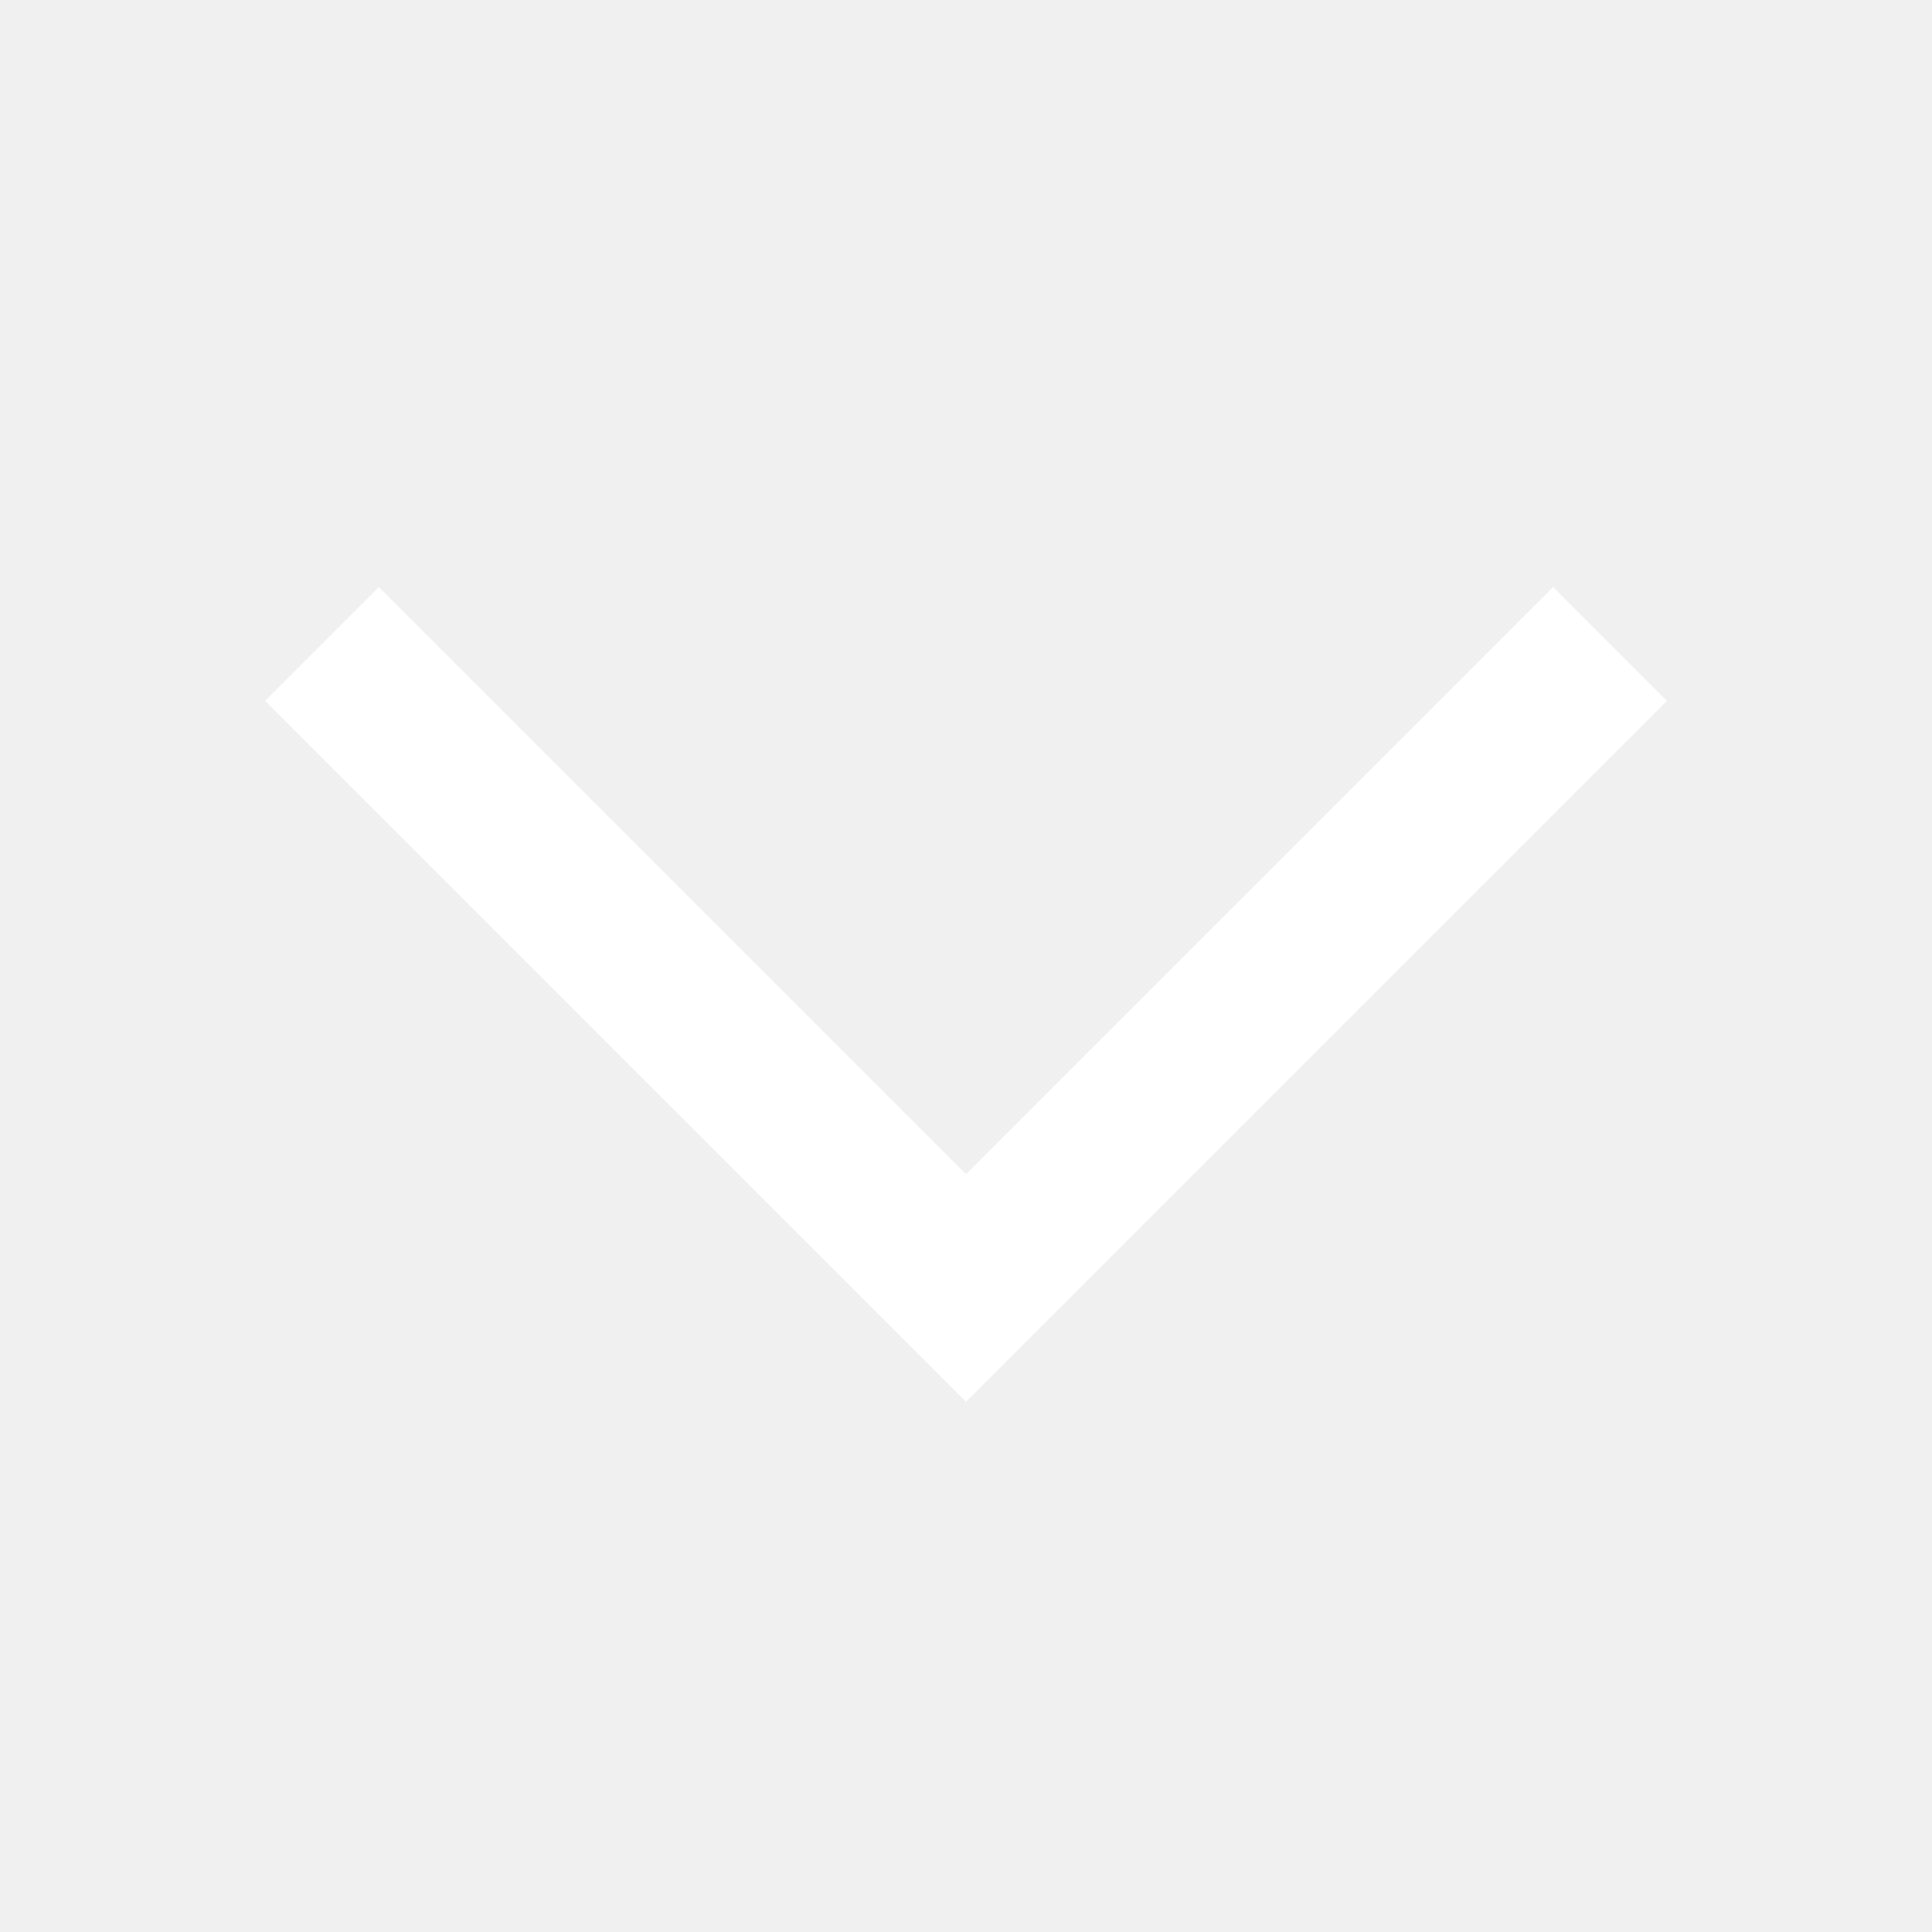
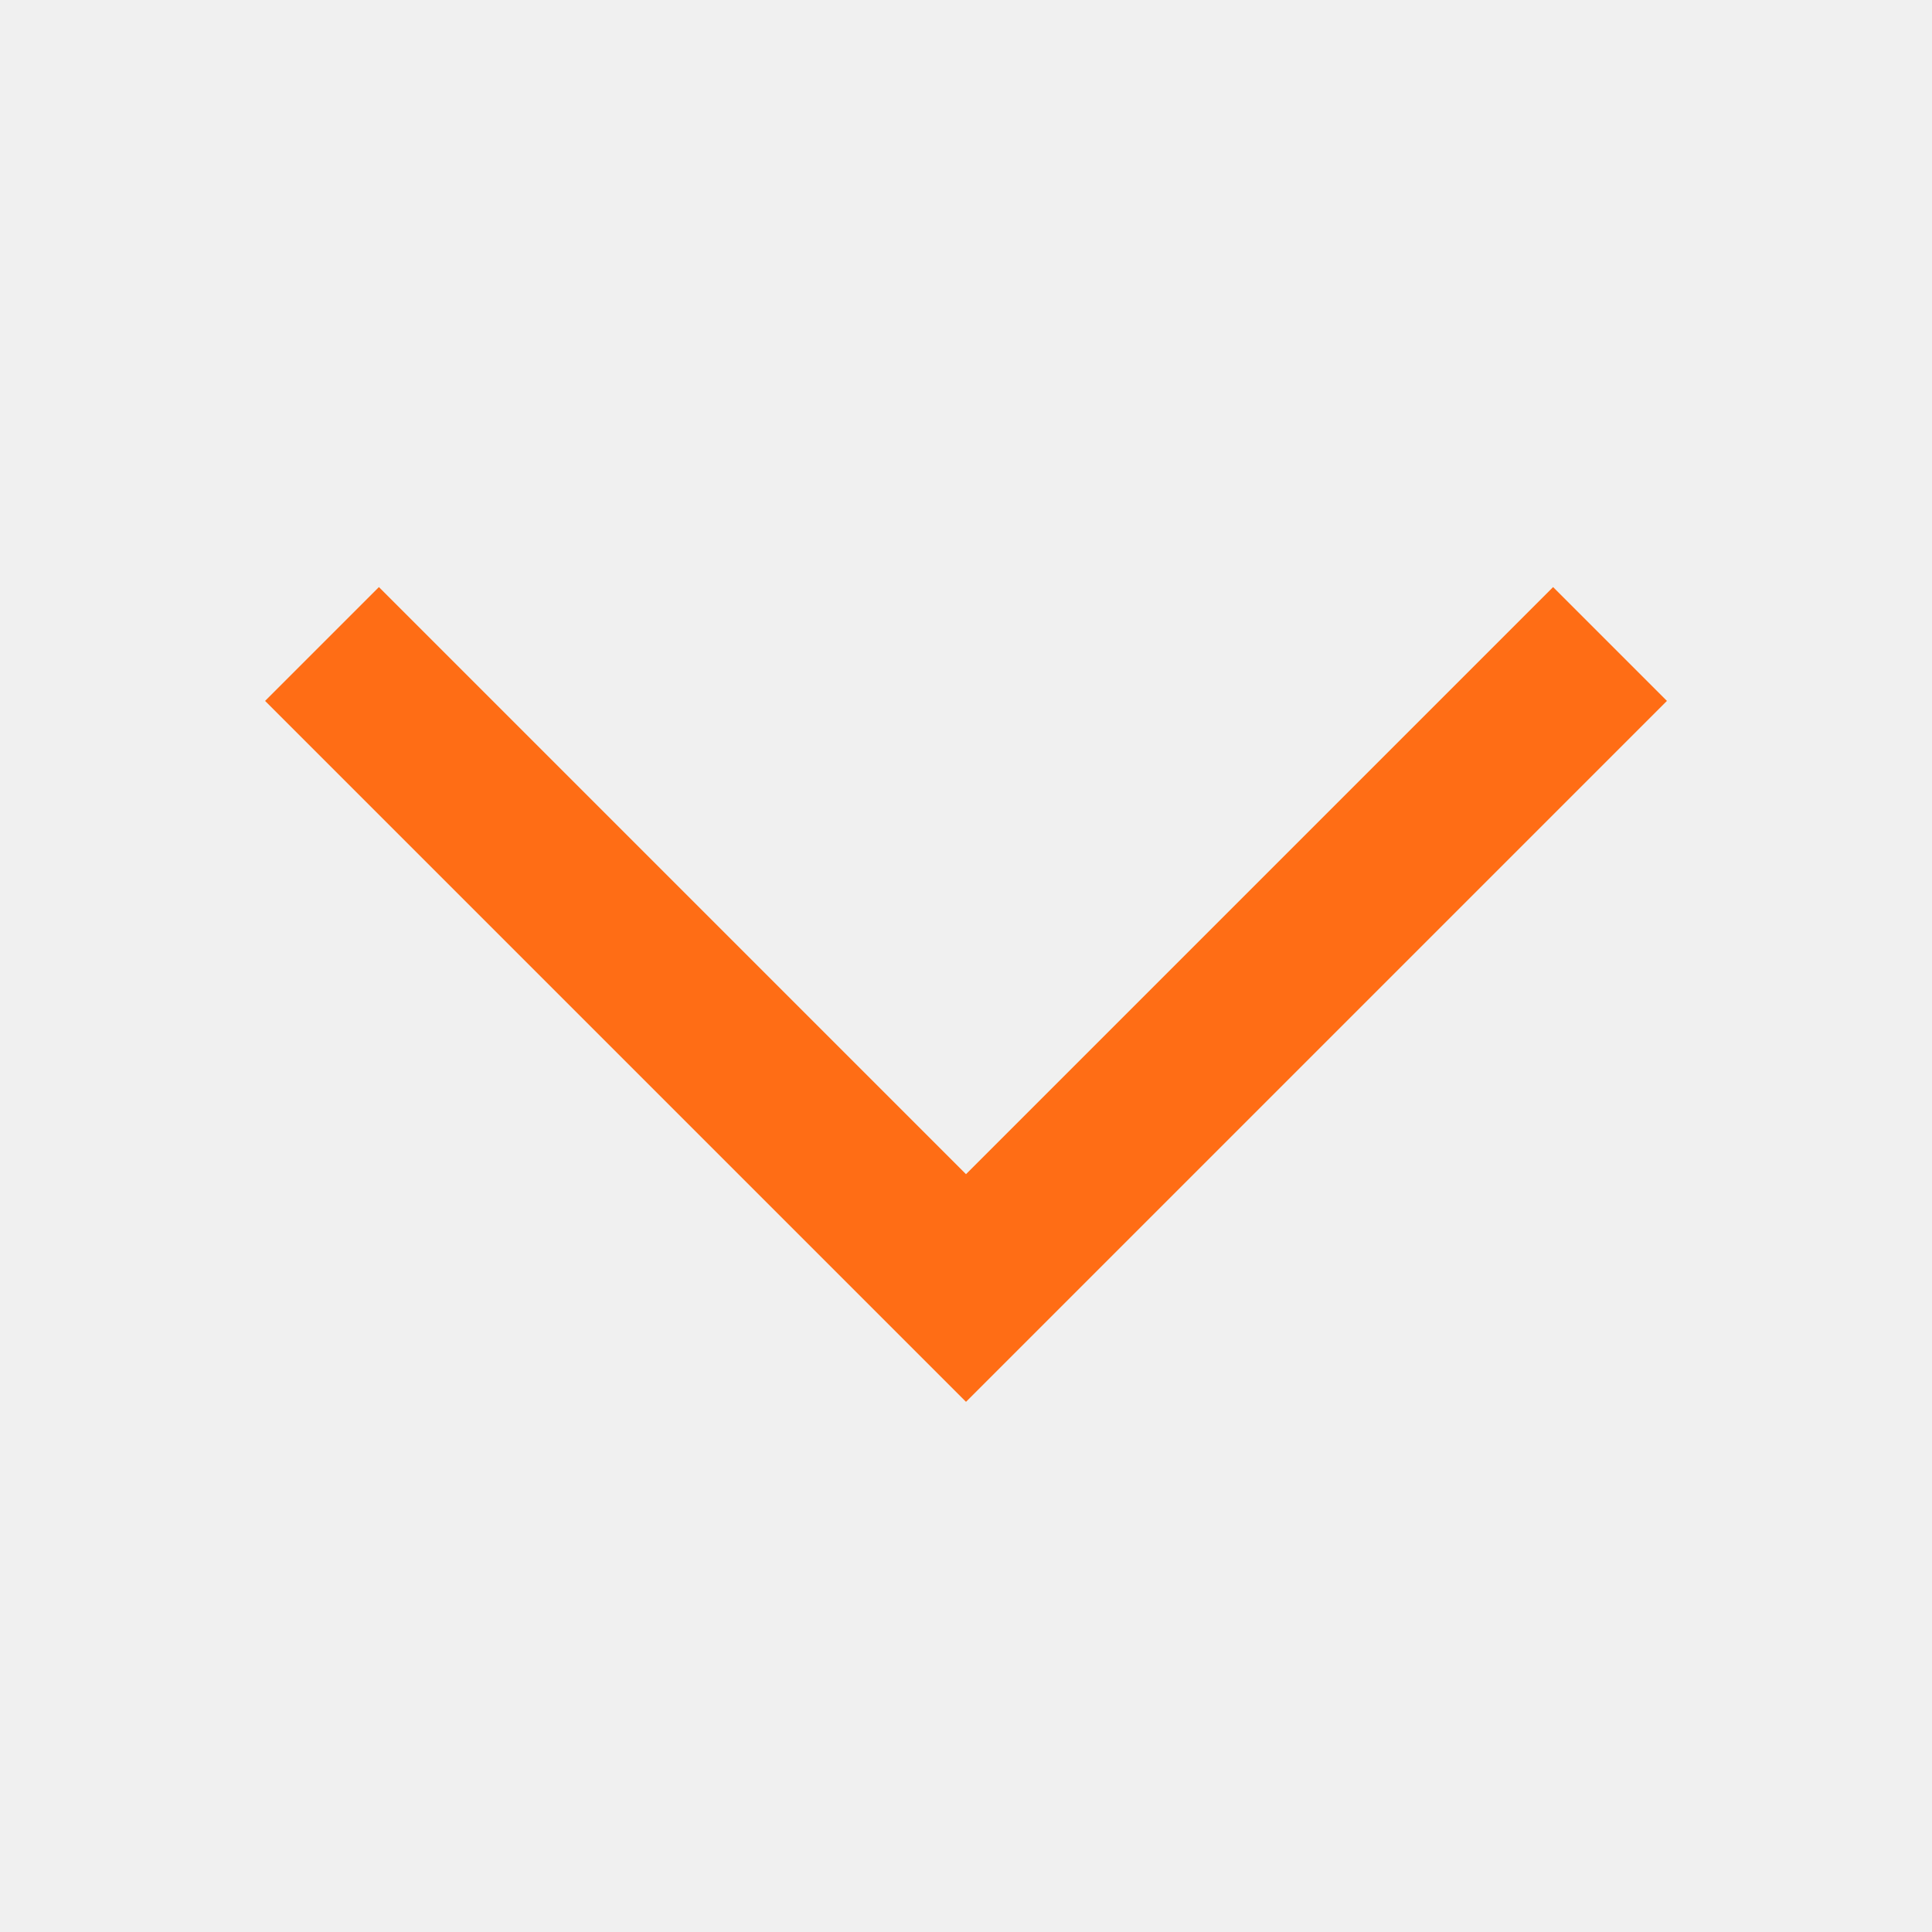
- <svg xmlns="http://www.w3.org/2000/svg" width="24" height="24" style="fill:#ffffff;fill-opacity:1;fill-rule:nonzero;stroke:none" viewBox="0 0 24 24">
+ <svg xmlns="http://www.w3.org/2000/svg" width="24" height="24" style="fill:#ff6d15;fill-opacity:1;fill-rule:nonzero;stroke:none" viewBox="0 0 24 24">
  <polygon points="12 17.414 3.293 8.707 4.707 7.293 12 14.586 19.293 7.293 20.707 8.707 12 17.414" />
</svg>
